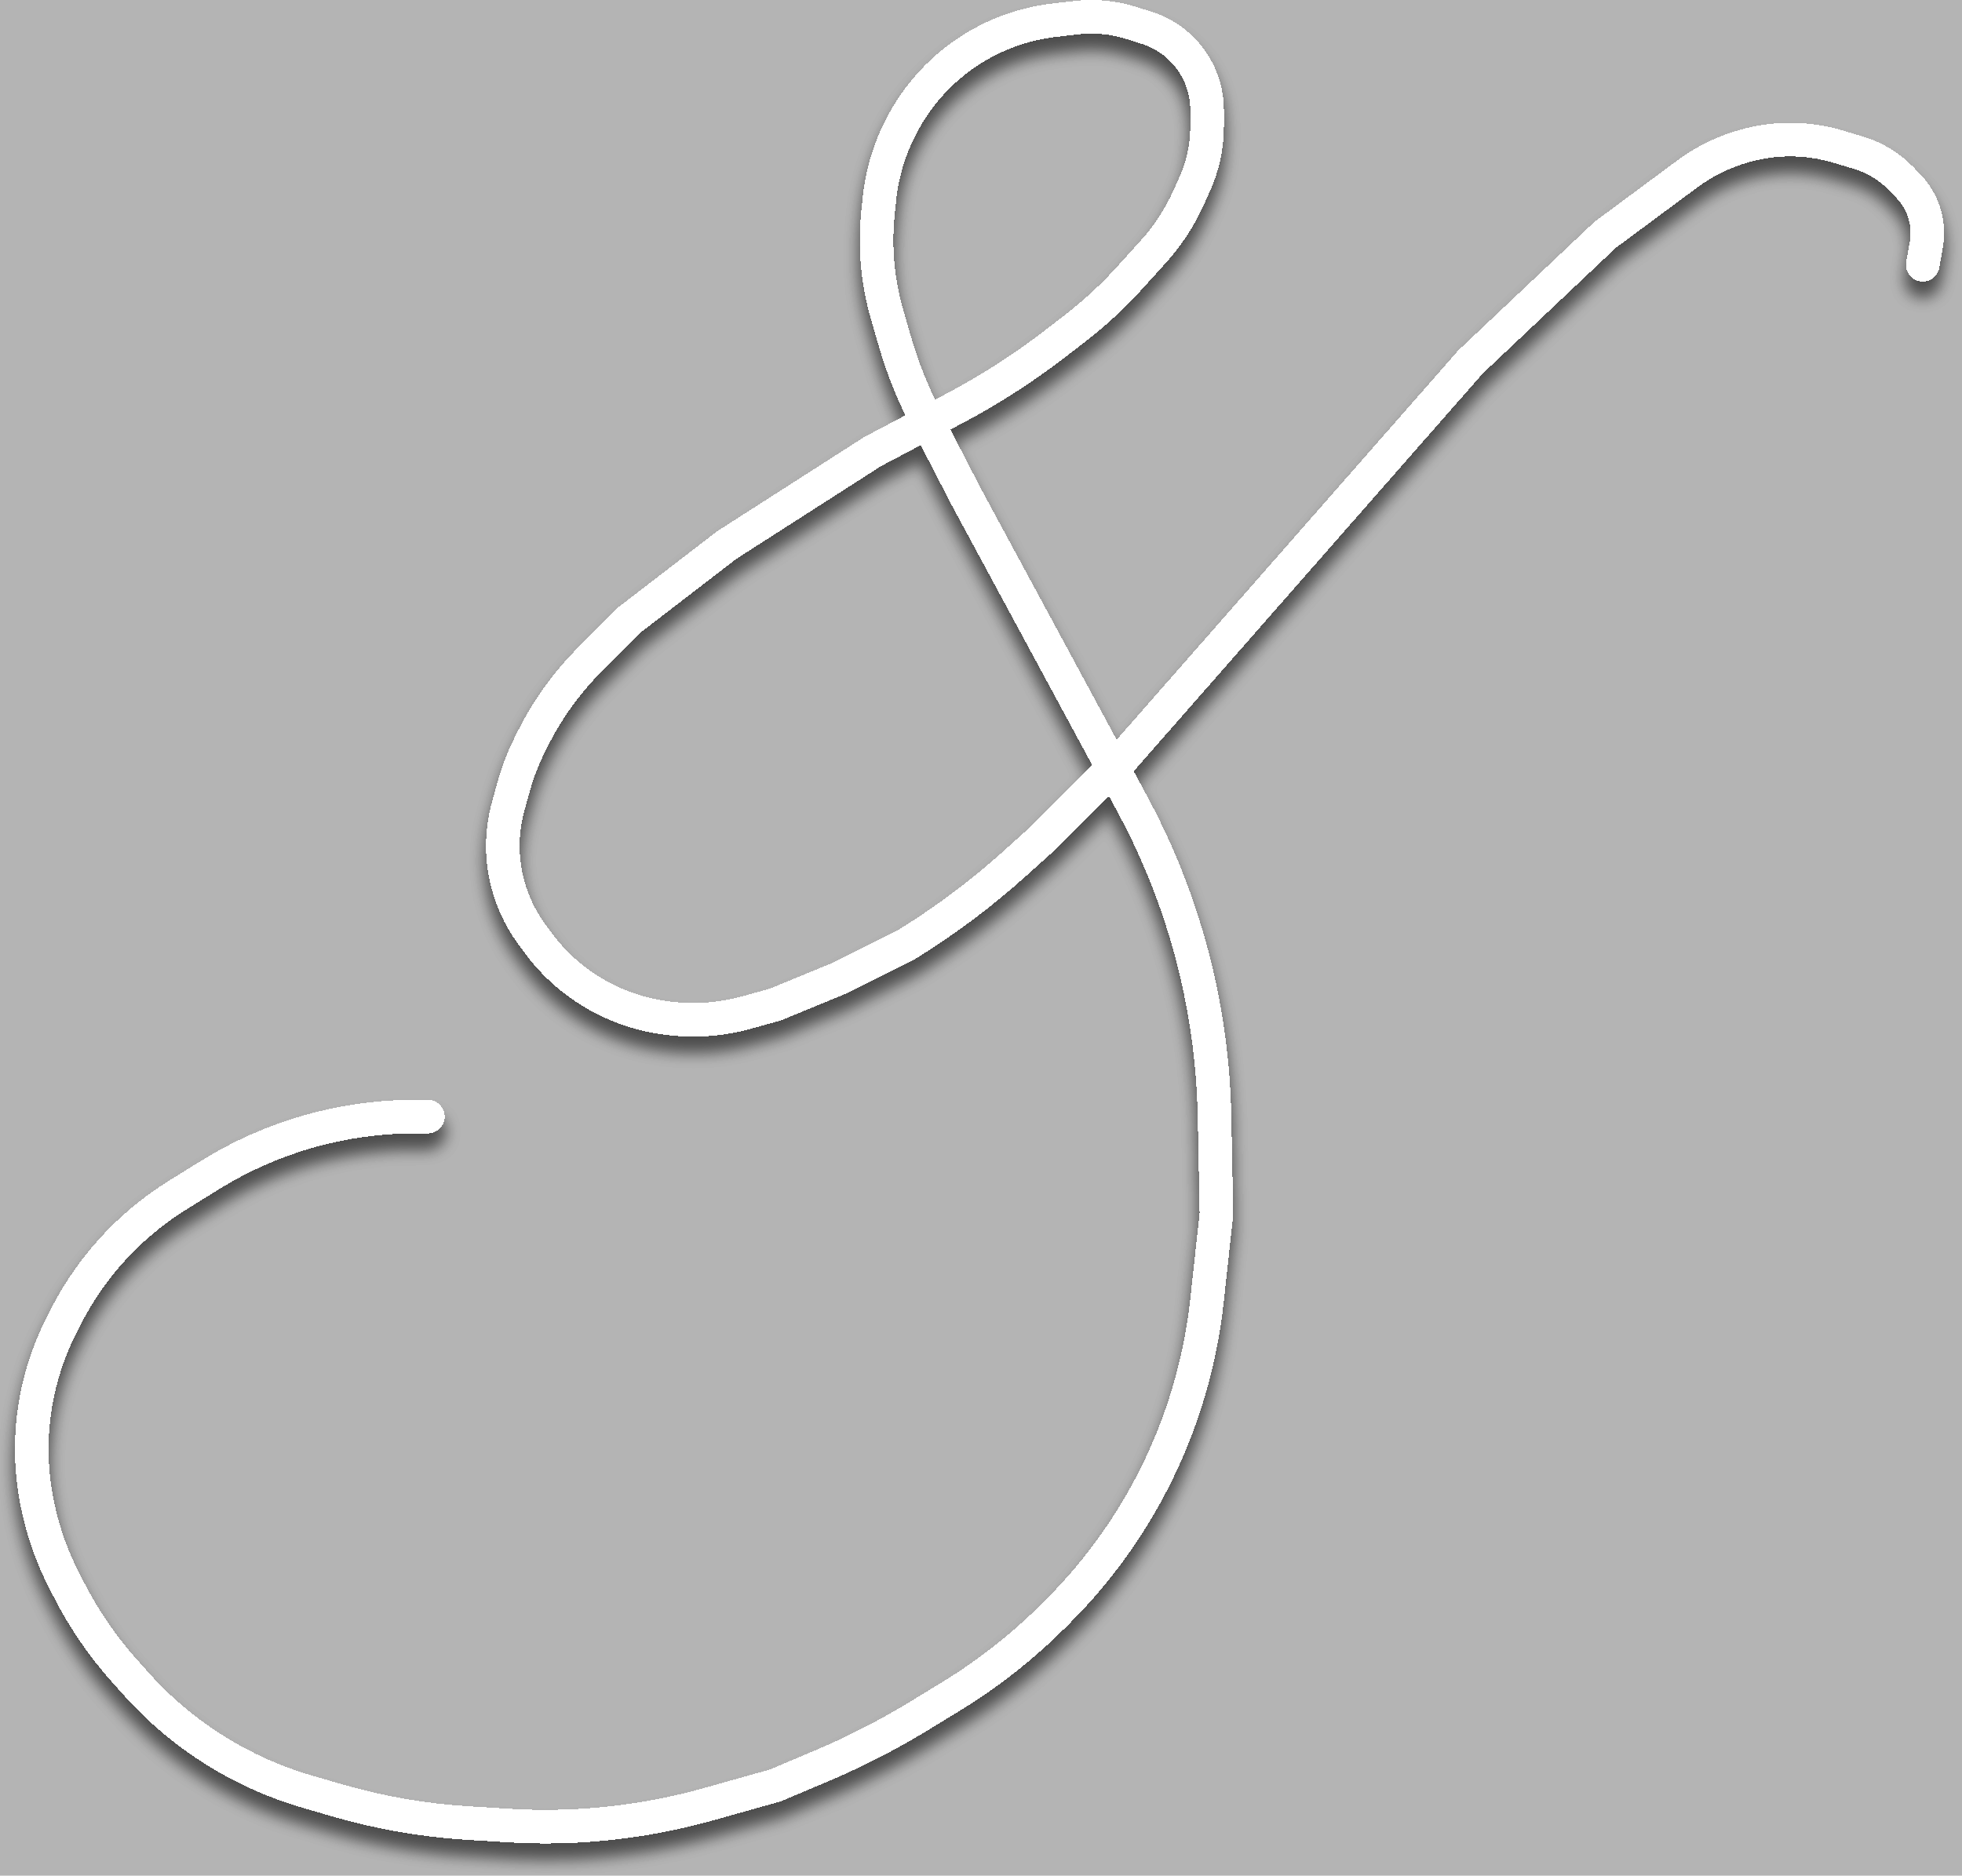
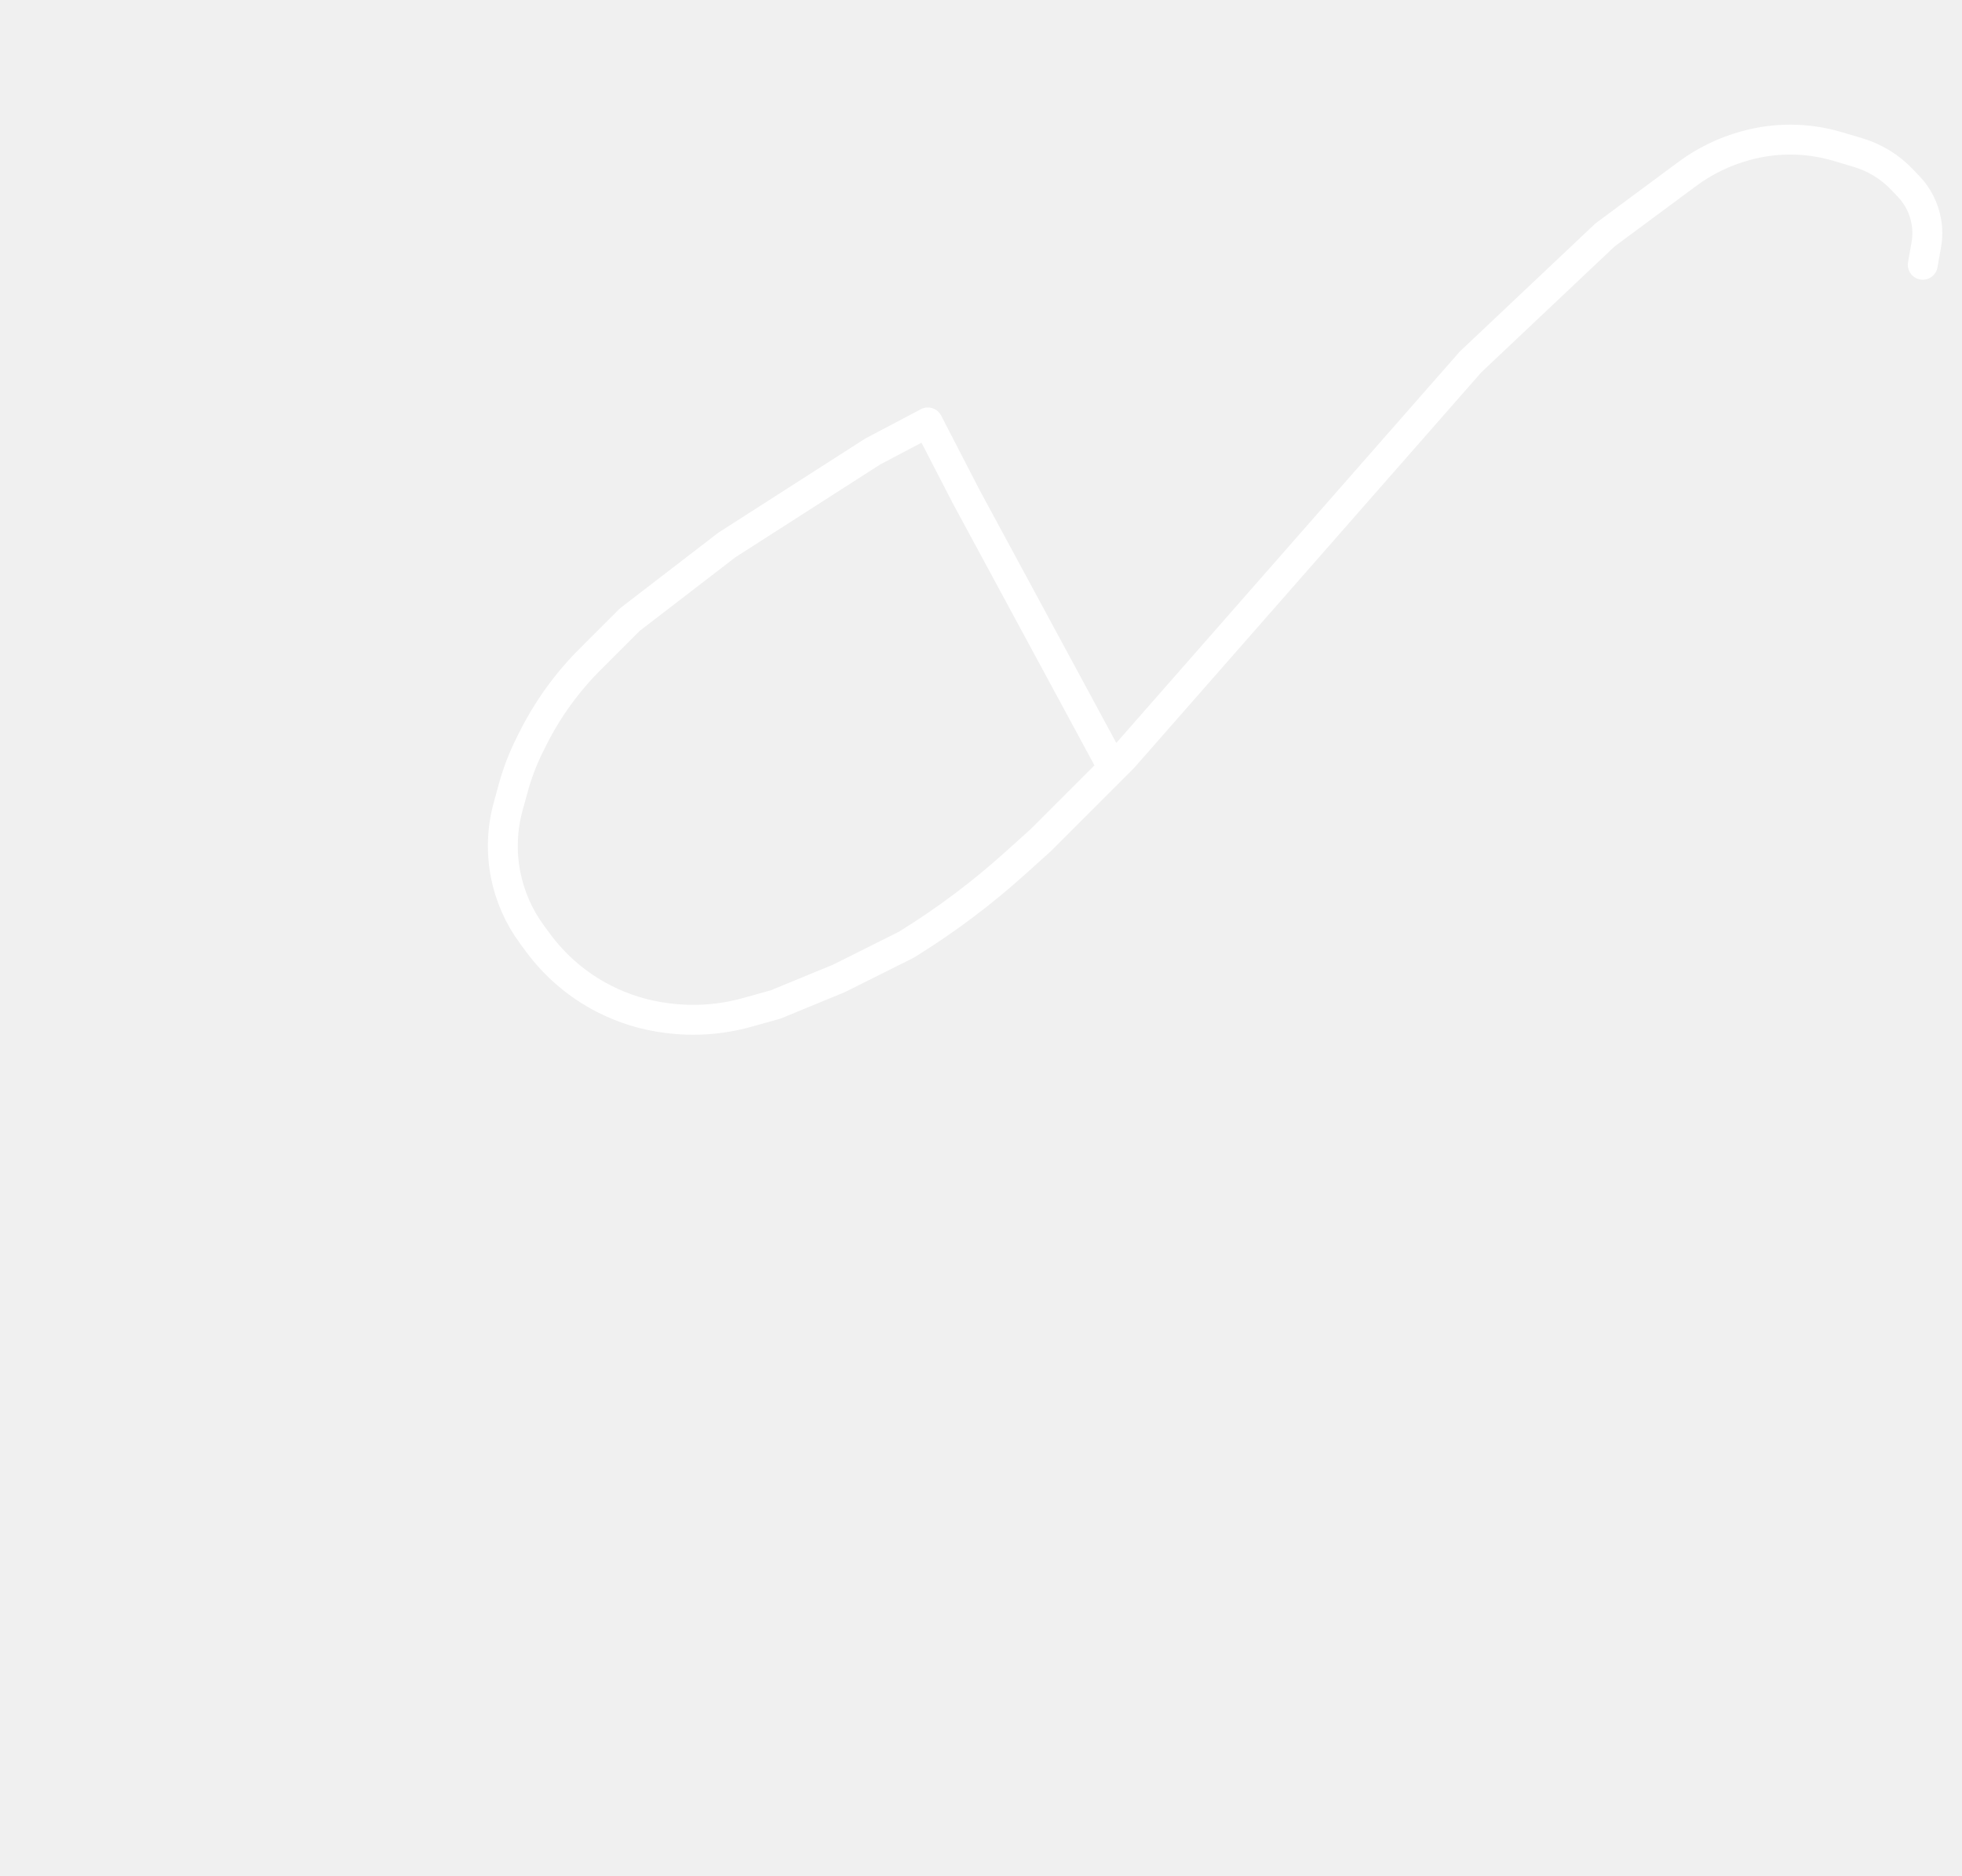
- <svg xmlns="http://www.w3.org/2000/svg" width="525" height="502" viewBox="0 0 525 502" fill="none">
-   <rect width="525" height="502" fill="black" fill-opacity="0.25" />
-   <g filter="url(#filter0_ddd_0_1)">
-     <path d="M297.792 205.572L300.5 202.864L393.5 96.864L429.5 62.864L451.499 46.554C456.126 43.124 461.348 40.578 466.901 39.047L467.192 38.966C471.046 37.903 475.027 37.364 479.025 37.364C483.319 37.364 487.59 37.986 491.706 39.209L497.182 40.837C501.65 42.165 505.693 44.638 508.912 48.01L510.736 49.921C513.19 52.492 514.83 55.732 515.447 59.232C515.813 61.304 515.813 63.424 515.447 65.496L514.5 70.864M297.792 205.572L278.5 224.864L271.482 231.18C262.844 238.955 253.544 245.961 243.689 252.121L242.5 252.864L224.5 261.864L207.5 268.864L199.814 270.999C193.005 272.89 185.89 273.413 178.879 272.536L178.364 272.472C172.5 271.739 166.811 269.983 161.554 267.284C154.612 263.719 148.591 258.595 143.962 252.313L142.33 250.098C138.821 245.335 136.414 239.851 135.285 234.044C134.111 228.006 134.349 221.778 135.98 215.847L137.379 210.759C138.457 206.839 139.916 203.033 141.734 199.396L142.576 197.712C146.5 189.865 151.663 182.701 157.867 176.497L168.5 165.864L194.5 145.864L233.5 120.864L248.28 113.063M297.792 205.572L258.5 132.864L248.28 113.063M297.792 205.572L302.986 215.184C308.979 226.275 313.812 237.954 317.408 250.036C322.115 265.849 324.664 282.225 324.987 298.72L325.5 324.864L322.974 348.106C321.336 363.176 317.239 377.876 310.846 391.621C304.002 406.336 294.629 419.735 283.154 431.21L281.969 432.395C273.685 440.679 264.449 447.951 254.454 454.059L246.178 459.116C237.738 464.274 228.926 468.799 219.816 472.653L207.5 477.864L189.671 482.879C180.243 485.53 170.594 487.318 160.842 488.221C152.626 488.982 144.364 489.112 136.128 488.61L125.208 487.944C113.439 487.226 101.785 485.21 90.458 481.931L82.368 479.589C73.829 477.117 65.665 473.498 58.099 468.829C50.075 463.878 42.805 457.798 36.514 450.775L33.389 447.287C27.488 440.699 22.464 433.376 18.442 425.5L17.005 422.686C14.014 416.828 11.778 410.615 10.351 404.195L10.238 403.685C9.083 398.487 8.5 393.178 8.5 387.853C8.5 376.356 11.216 365.023 16.427 354.775L17.562 352.543C21.496 344.806 26.627 337.737 32.764 331.6C37.24 327.124 42.216 323.179 47.593 319.841L56.154 314.527C64.345 309.443 73.202 305.521 82.472 302.872C91.778 300.213 101.41 298.864 111.09 298.864H114.5M248.28 113.063L255.395 109.309C264.781 104.355 273.729 98.611 282.142 92.14L287.373 88.116C292.78 83.956 297.802 79.319 302.379 74.261L308.545 67.445C312.49 63.085 315.723 58.13 318.124 52.763L319.739 49.154C321.889 44.348 323 39.143 323 33.878V29.471C323 24.84 321.608 20.316 319.004 16.487C316.086 12.197 311.81 9.014 306.863 7.452L302.74 6.15C297.967 4.643 292.93 4.161 287.958 4.734L282.168 5.402C273.842 6.363 265.863 9.289 258.89 13.938C252.057 18.493 246.379 24.576 242.305 31.706L242.165 31.951C238.429 38.488 236.1 45.732 235.325 53.221L234.942 56.929C233.989 66.132 234.826 75.433 237.406 84.318L239.507 91.556C241.498 98.412 244.149 105.058 247.423 111.402L248.28 113.063Z" stroke="white" stroke-width="9" stroke-linecap="round" shape-rendering="crispEdges" />
-   </g>
-   <defs>
-     <filter id="filter0_ddd_0_1" x="0" y="0" width="524.222" height="501.409" filterUnits="userSpaceOnUse" color-interpolation-filters="sRGB">
-       <feFlood flood-opacity="0" result="BackgroundImageFix" />
-       <feColorMatrix in="SourceAlpha" type="matrix" values="0 0 0 0 0 0 0 0 0 0 0 0 0 0 0 0 0 0 127 0" result="hardAlpha" />
-       <feOffset dy="4" />
-       <feGaussianBlur stdDeviation="2" />
-       <feComposite in2="hardAlpha" operator="out" />
-       <feColorMatrix type="matrix" values="0 0 0 0 0 0 0 0 0 0 0 0 0 0 0 0 0 0 0.25 0" />
-       <feBlend mode="normal" in2="BackgroundImageFix" result="effect1_dropShadow_0_1" />
-       <feColorMatrix in="SourceAlpha" type="matrix" values="0 0 0 0 0 0 0 0 0 0 0 0 0 0 0 0 0 0 127 0" result="hardAlpha" />
-       <feOffset dy="4" />
-       <feGaussianBlur stdDeviation="2" />
-       <feComposite in2="hardAlpha" operator="out" />
-       <feColorMatrix type="matrix" values="0 0 0 0 0 0 0 0 0 0 0 0 0 0 0 0 0 0 0.25 0" />
-       <feBlend mode="normal" in2="effect1_dropShadow_0_1" result="effect2_dropShadow_0_1" />
-       <feColorMatrix in="SourceAlpha" type="matrix" values="0 0 0 0 0 0 0 0 0 0 0 0 0 0 0 0 0 0 127 0" result="hardAlpha" />
-       <feOffset dy="4" />
-       <feGaussianBlur stdDeviation="2" />
-       <feComposite in2="hardAlpha" operator="out" />
-       <feColorMatrix type="matrix" values="0 0 0 0 0 0 0 0 0 0 0 0 0 0 0 0 0 0 0.25 0" />
-       <feBlend mode="normal" in2="effect2_dropShadow_0_1" result="effect3_dropShadow_0_1" />
-       <feBlend mode="normal" in="SourceGraphic" in2="effect3_dropShadow_0_1" result="shape" />
-     </filter>
-   </defs>
+ <svg xmlns="http://www.w3.org/2000/svg" viewBox="0 0 525 502">
+   <path d="M297.792 205.572L300.5 202.864L393.5 96.864L429.5 62.864L451.499 46.554C456.126 43.124 461.348 40.578 466.901 39.047L467.192 38.966C471.046 37.903 475.027 37.364 479.025 37.364C483.319 37.364 487.59 37.986 491.706 39.209L497.182 40.837C501.65 42.165 505.693 44.638 508.912 48.01L510.736 49.921C513.19 52.492 514.83 55.732 515.447 59.232C515.813 61.304 515.813 63.424 515.447 65.496L514.5 70.864M297.792 205.572L278.5 224.864L271.482 231.18C262.844 238.955 253.544 245.961 243.689 252.121L242.5 252.864L224.5 261.864L207.5 268.864L199.814 270.999C193.005 272.89 185.89 273.413 178.879 272.536L178.364 272.472C172.5 271.739 166.811 269.983 161.554 267.284C154.612 263.719 148.591 258.595 143.962 252.313L142.33 250.098C138.821 245.335 136.414 239.851 135.285 234.044C134.111 228.006 134.349 221.778 135.98 215.847L137.379 210.759C138.457 206.839 139.916 203.033 141.734 199.396L142.576 197.712C146.5 189.865 151.663 182.701 157.867 176.497L168.5 165.864L194.5 145.864L233.5 120.864L248.28 113.063M297.792 205.572L258.5 132.864L248.28 113.063" fill="none" stroke="#ffffff" stroke-width="8" stroke-linecap="round" stroke-linejoin="round" />
</svg>
